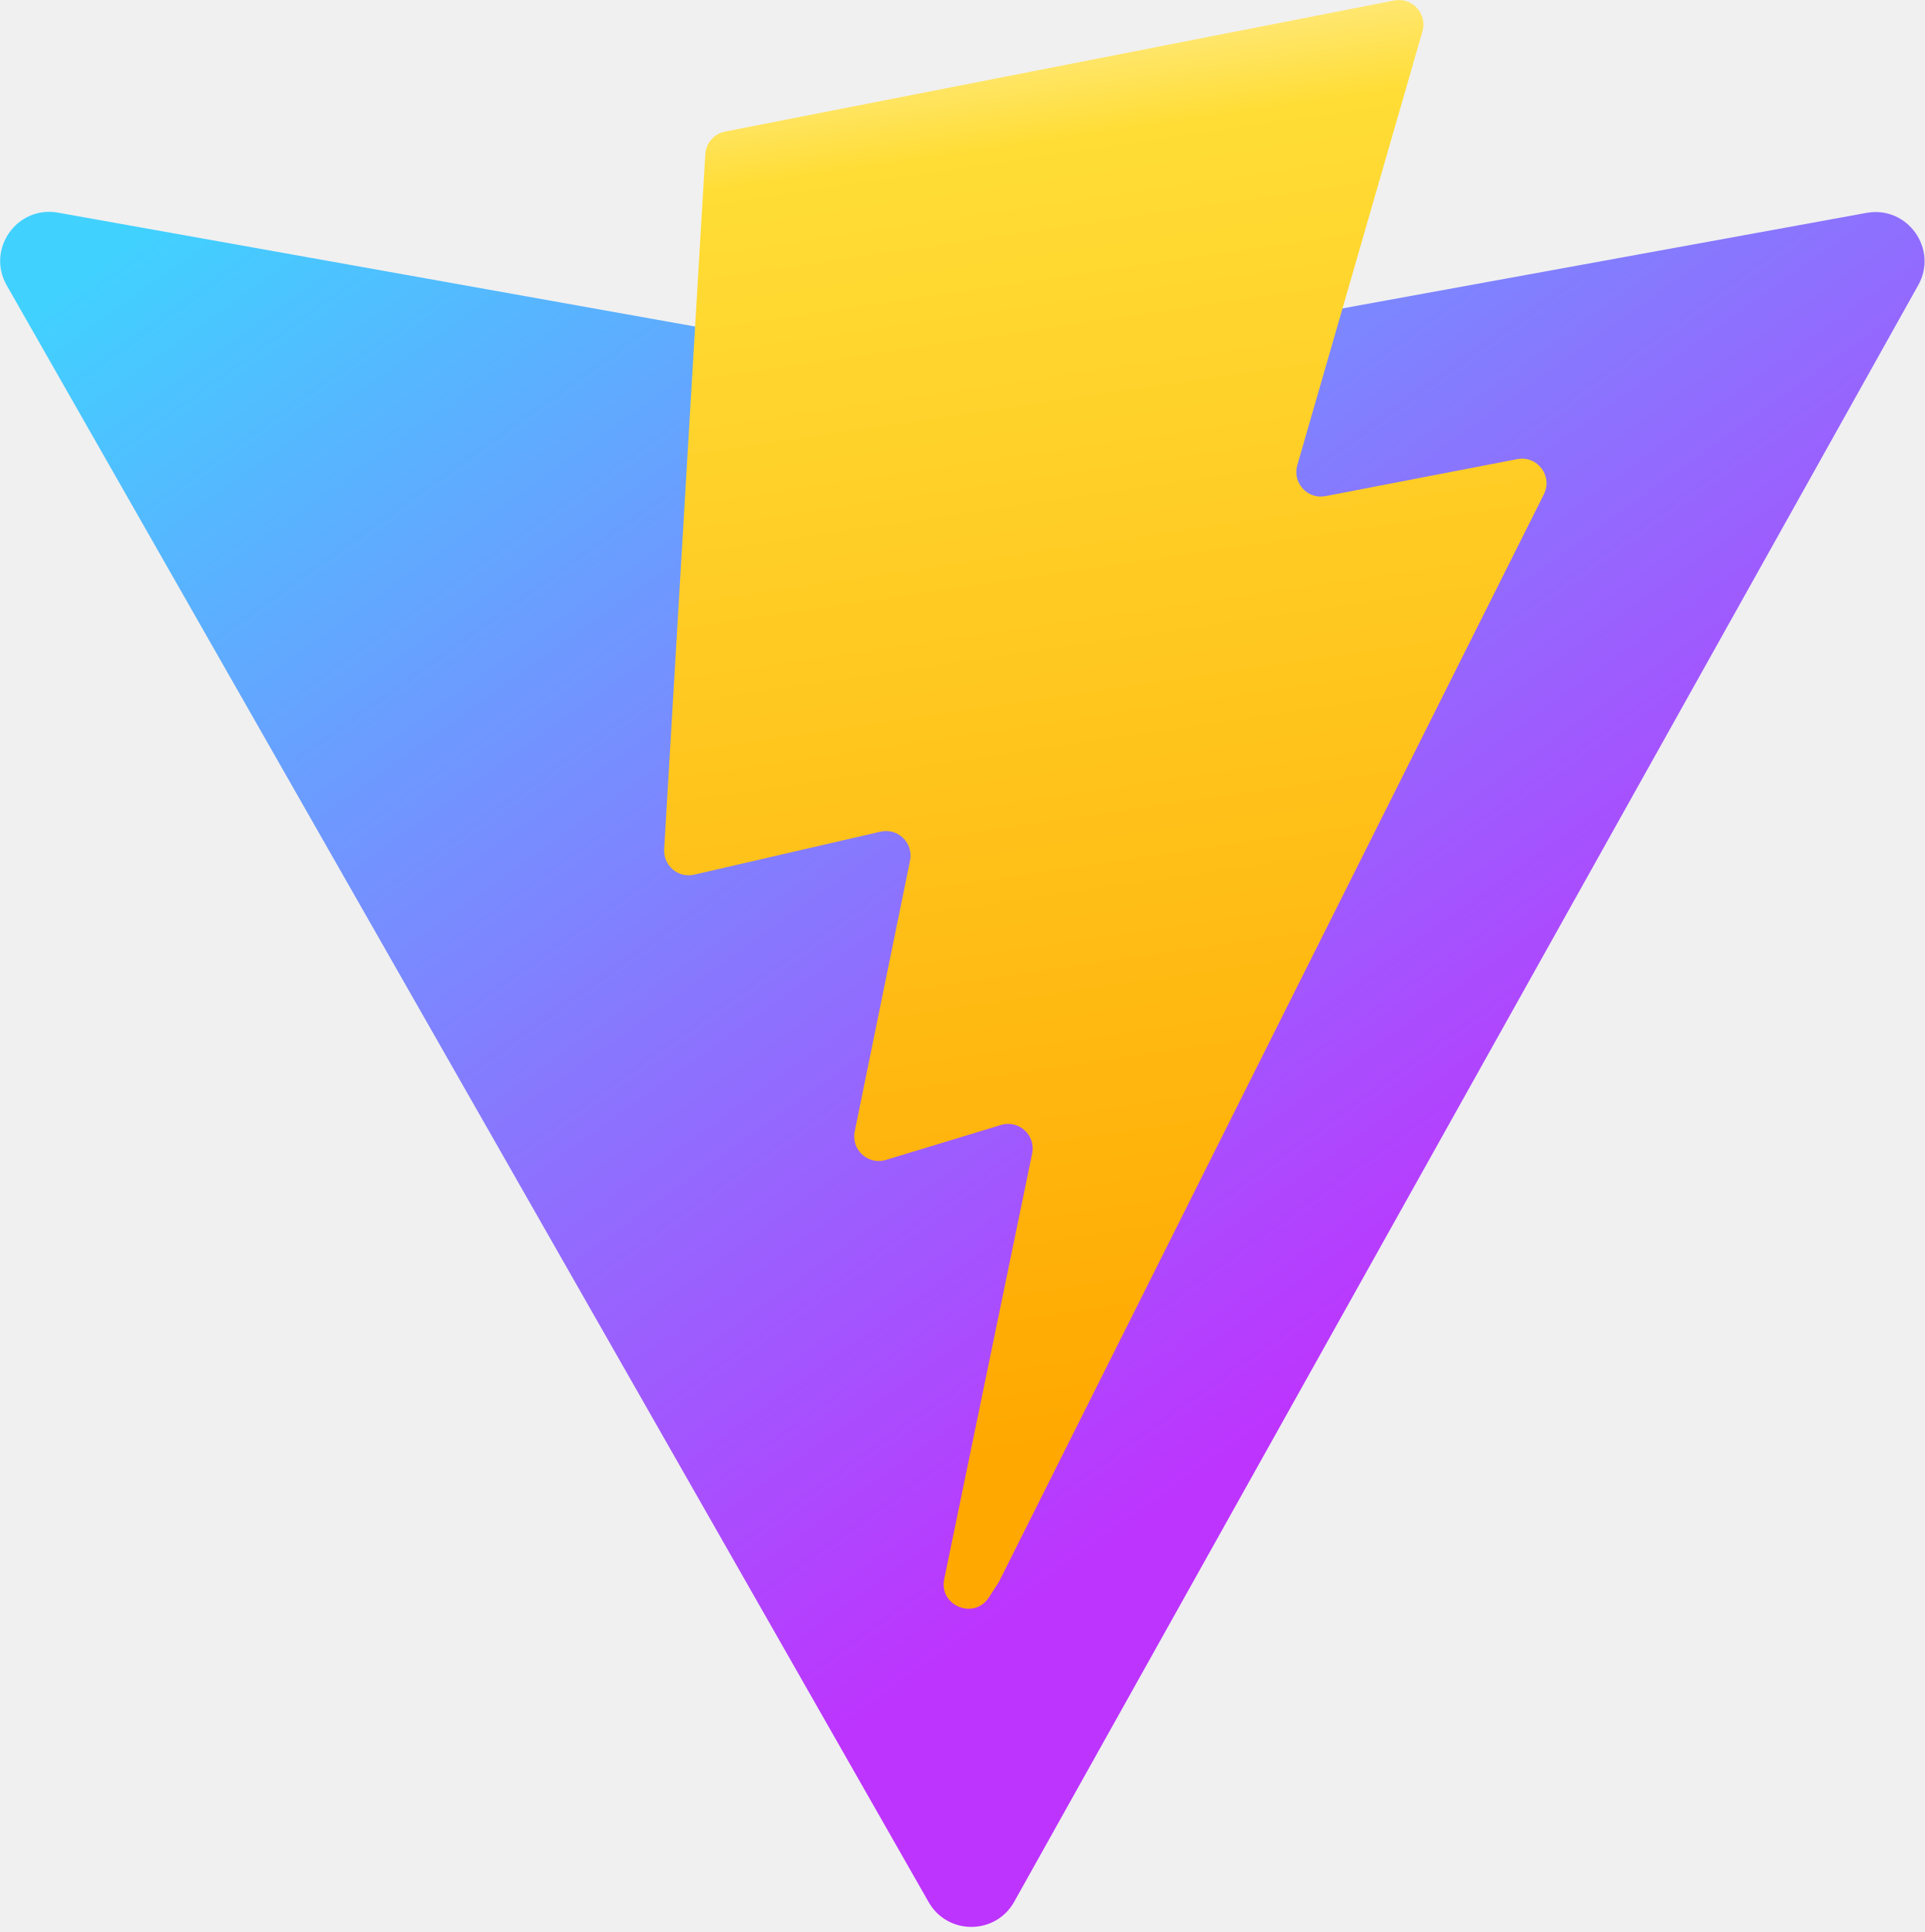
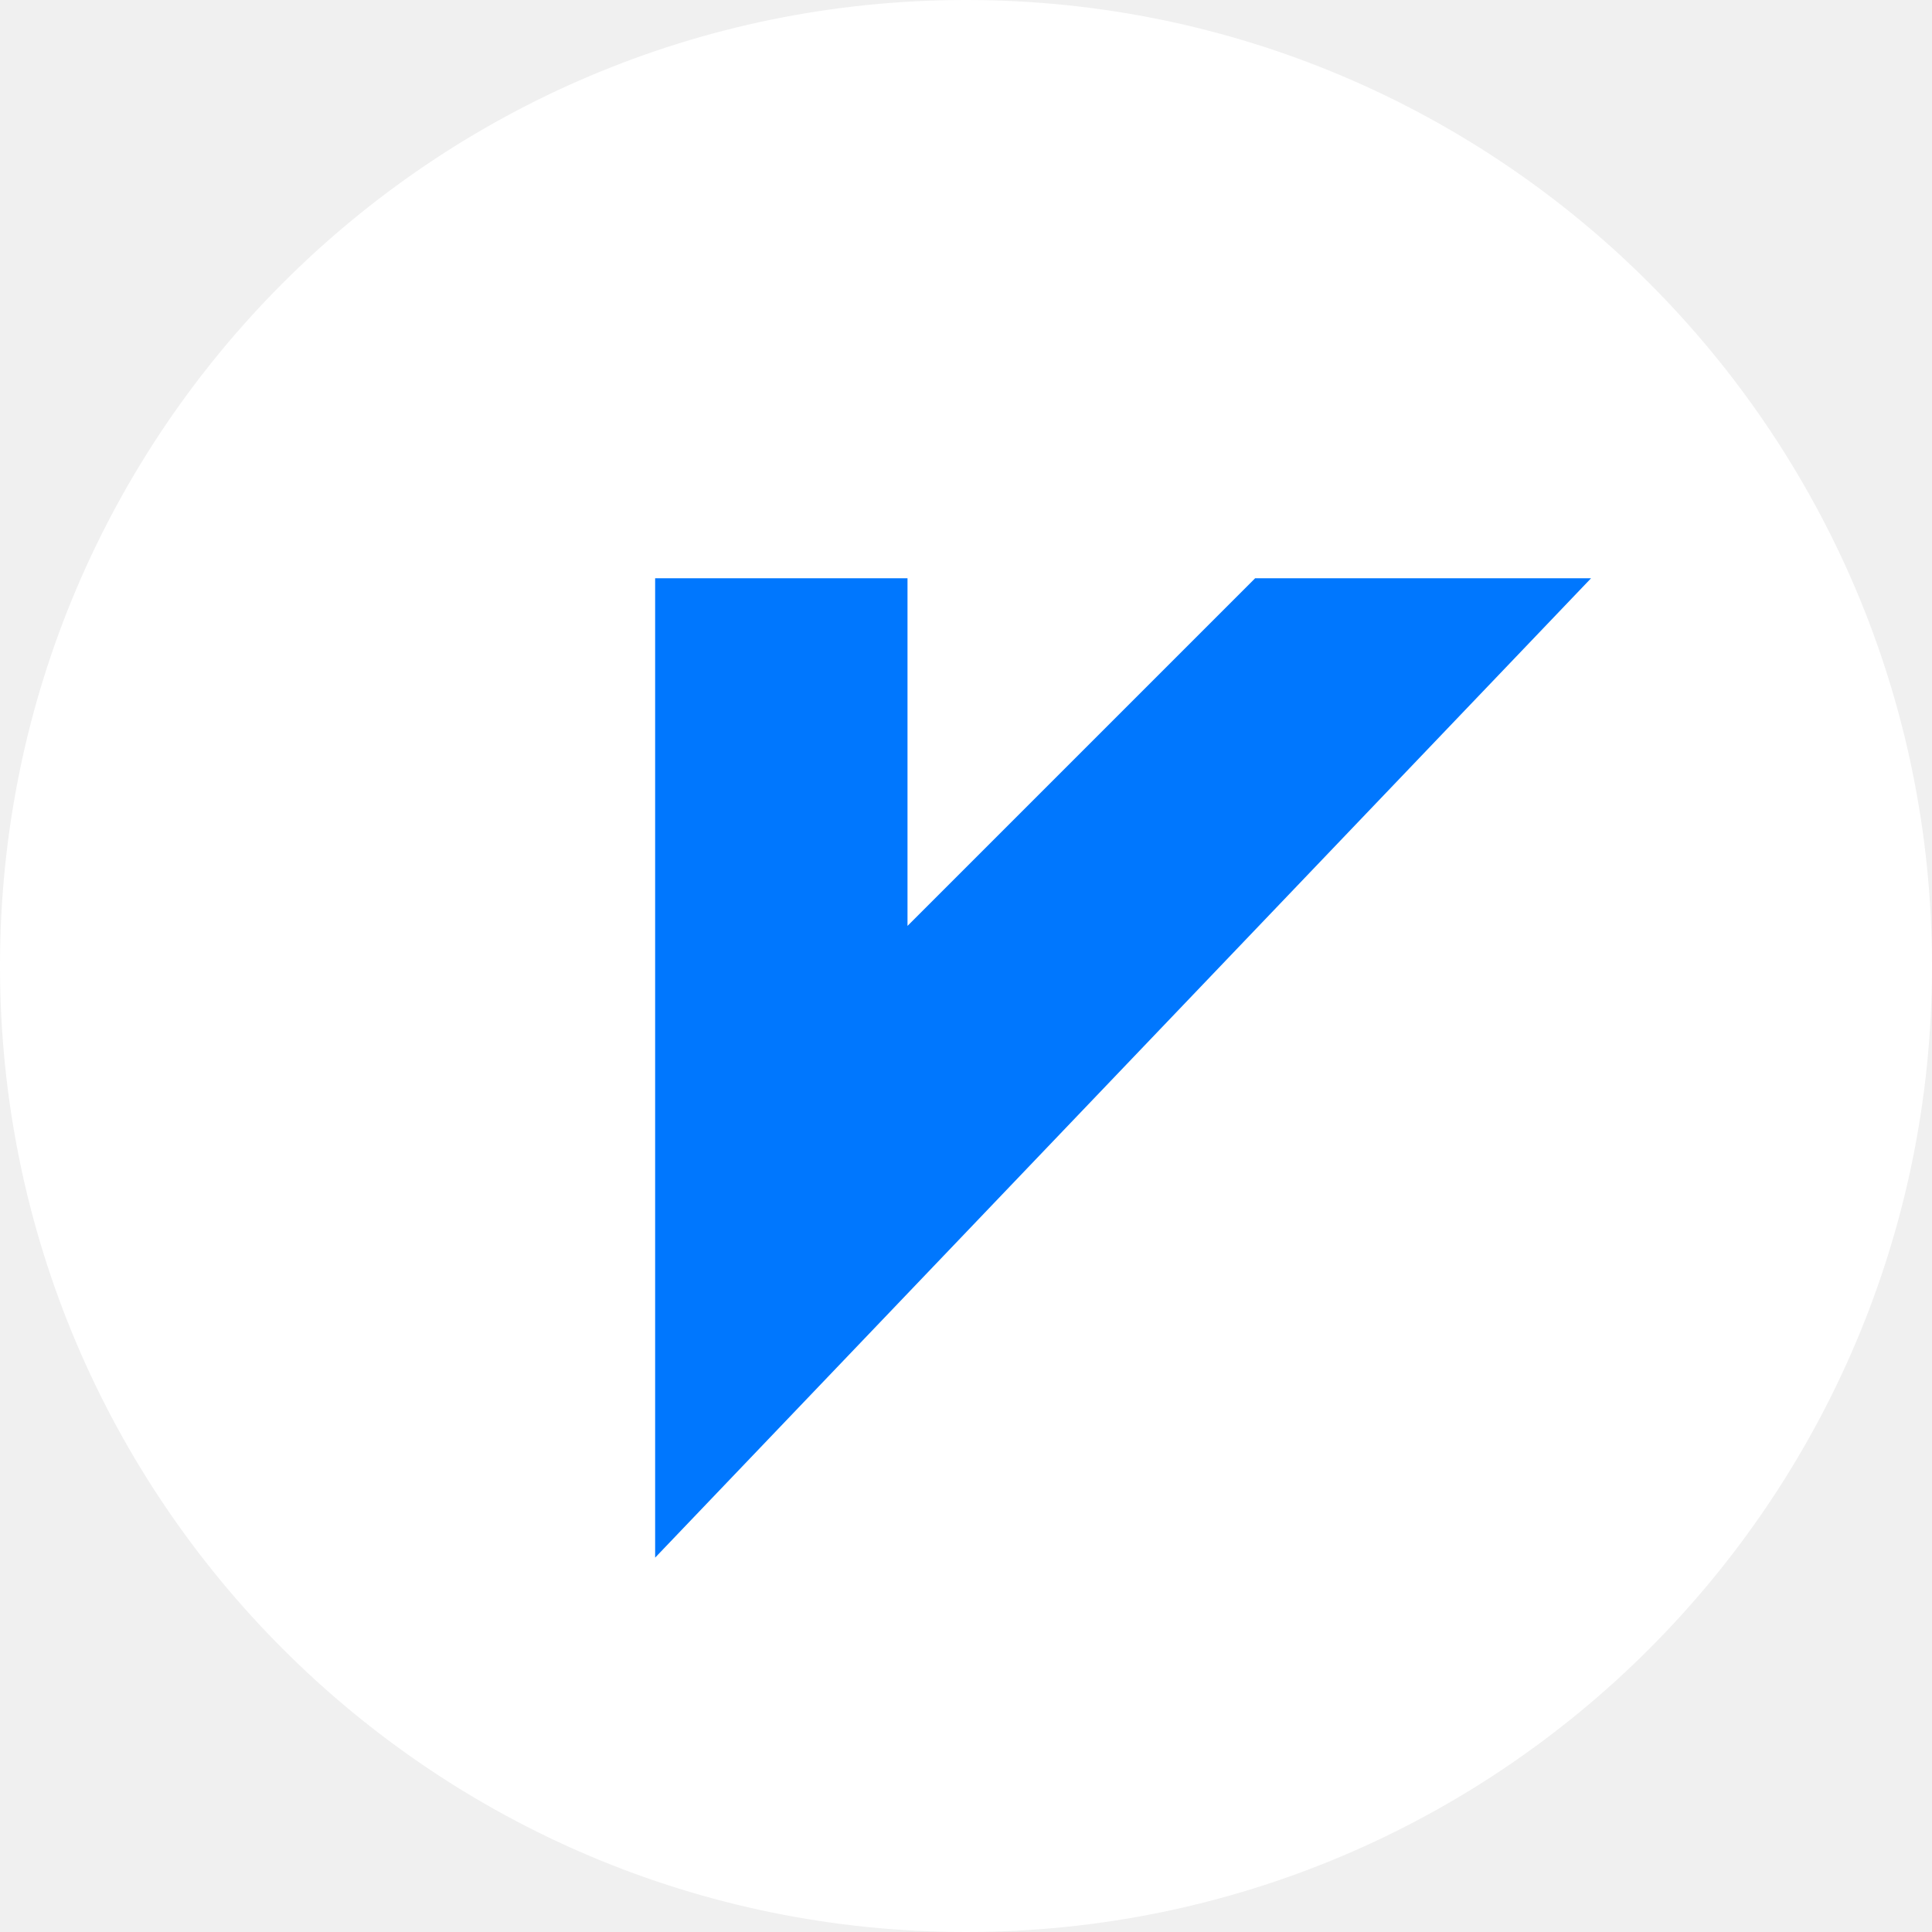
- <svg xmlns="http://www.w3.org/2000/svg" aria-hidden="true" role="img" class="iconify iconify--logos" width="31.88" height="32" preserveAspectRatio="xMidYMid meet" viewBox="0 0 256 257">
-   <defs>
-     <linearGradient id="IconifyId1813088fe1fbc01fb466" x1="-.828%" x2="57.636%" y1="7.652%" y2="78.411%">
-       <stop offset="0%" stop-color="#41D1FF" />
-       <stop offset="100%" stop-color="#BD34FE" />
-     </linearGradient>
-     <linearGradient id="IconifyId1813088fe1fbc01fb467" x1="43.376%" x2="50.316%" y1="2.242%" y2="89.03%">
-       <stop offset="0%" stop-color="#FFEA83" />
-       <stop offset="8.333%" stop-color="#FFDD35" />
-       <stop offset="100%" stop-color="#FFA800" />
-     </linearGradient>
-   </defs>
-   <path fill="url(#IconifyId1813088fe1fbc01fb466)" d="M255.153 37.938L134.897 252.976c-2.483 4.44-8.862 4.466-11.382.048L.875 37.958c-2.746-4.814 1.371-10.646 6.827-9.67l120.385 21.517a6.537 6.537 0 0 0 2.322-.004l117.867-21.483c5.438-.991 9.574 4.796 6.877 9.62Z" />
-   <path fill="url(#IconifyId1813088fe1fbc01fb467)" d="M185.432.063L96.44 17.501a3.268 3.268 0 0 0-2.634 3.014l-5.474 92.456a3.268 3.268 0 0 0 3.997 3.378l24.777-5.718c2.318-.535 4.413 1.507 3.936 3.838l-7.361 36.047c-.495 2.426 1.782 4.5 4.151 3.78l15.304-4.649c2.372-.72 4.652 1.36 4.15 3.788l-11.698 56.621c-.732 3.542 3.979 5.473 5.943 2.437l1.313-2.028l72.516-144.72c1.215-2.423-.88-5.186-3.54-4.672l-25.505 4.922c-2.396.462-4.435-1.77-3.759-4.114l16.646-57.705c.677-2.35-1.37-4.583-3.769-4.113Z" />
+ <svg xmlns="http://www.w3.org/2000/svg" width="578" height="578" viewBox="0 0 578 578" fill="none">
+   <circle cx="289" cy="289" r="289" fill="white" />
+   <path d="M196 466V173H271.5V277L375.5 173H476L196 466Z" fill="#0077FE" />
</svg>
